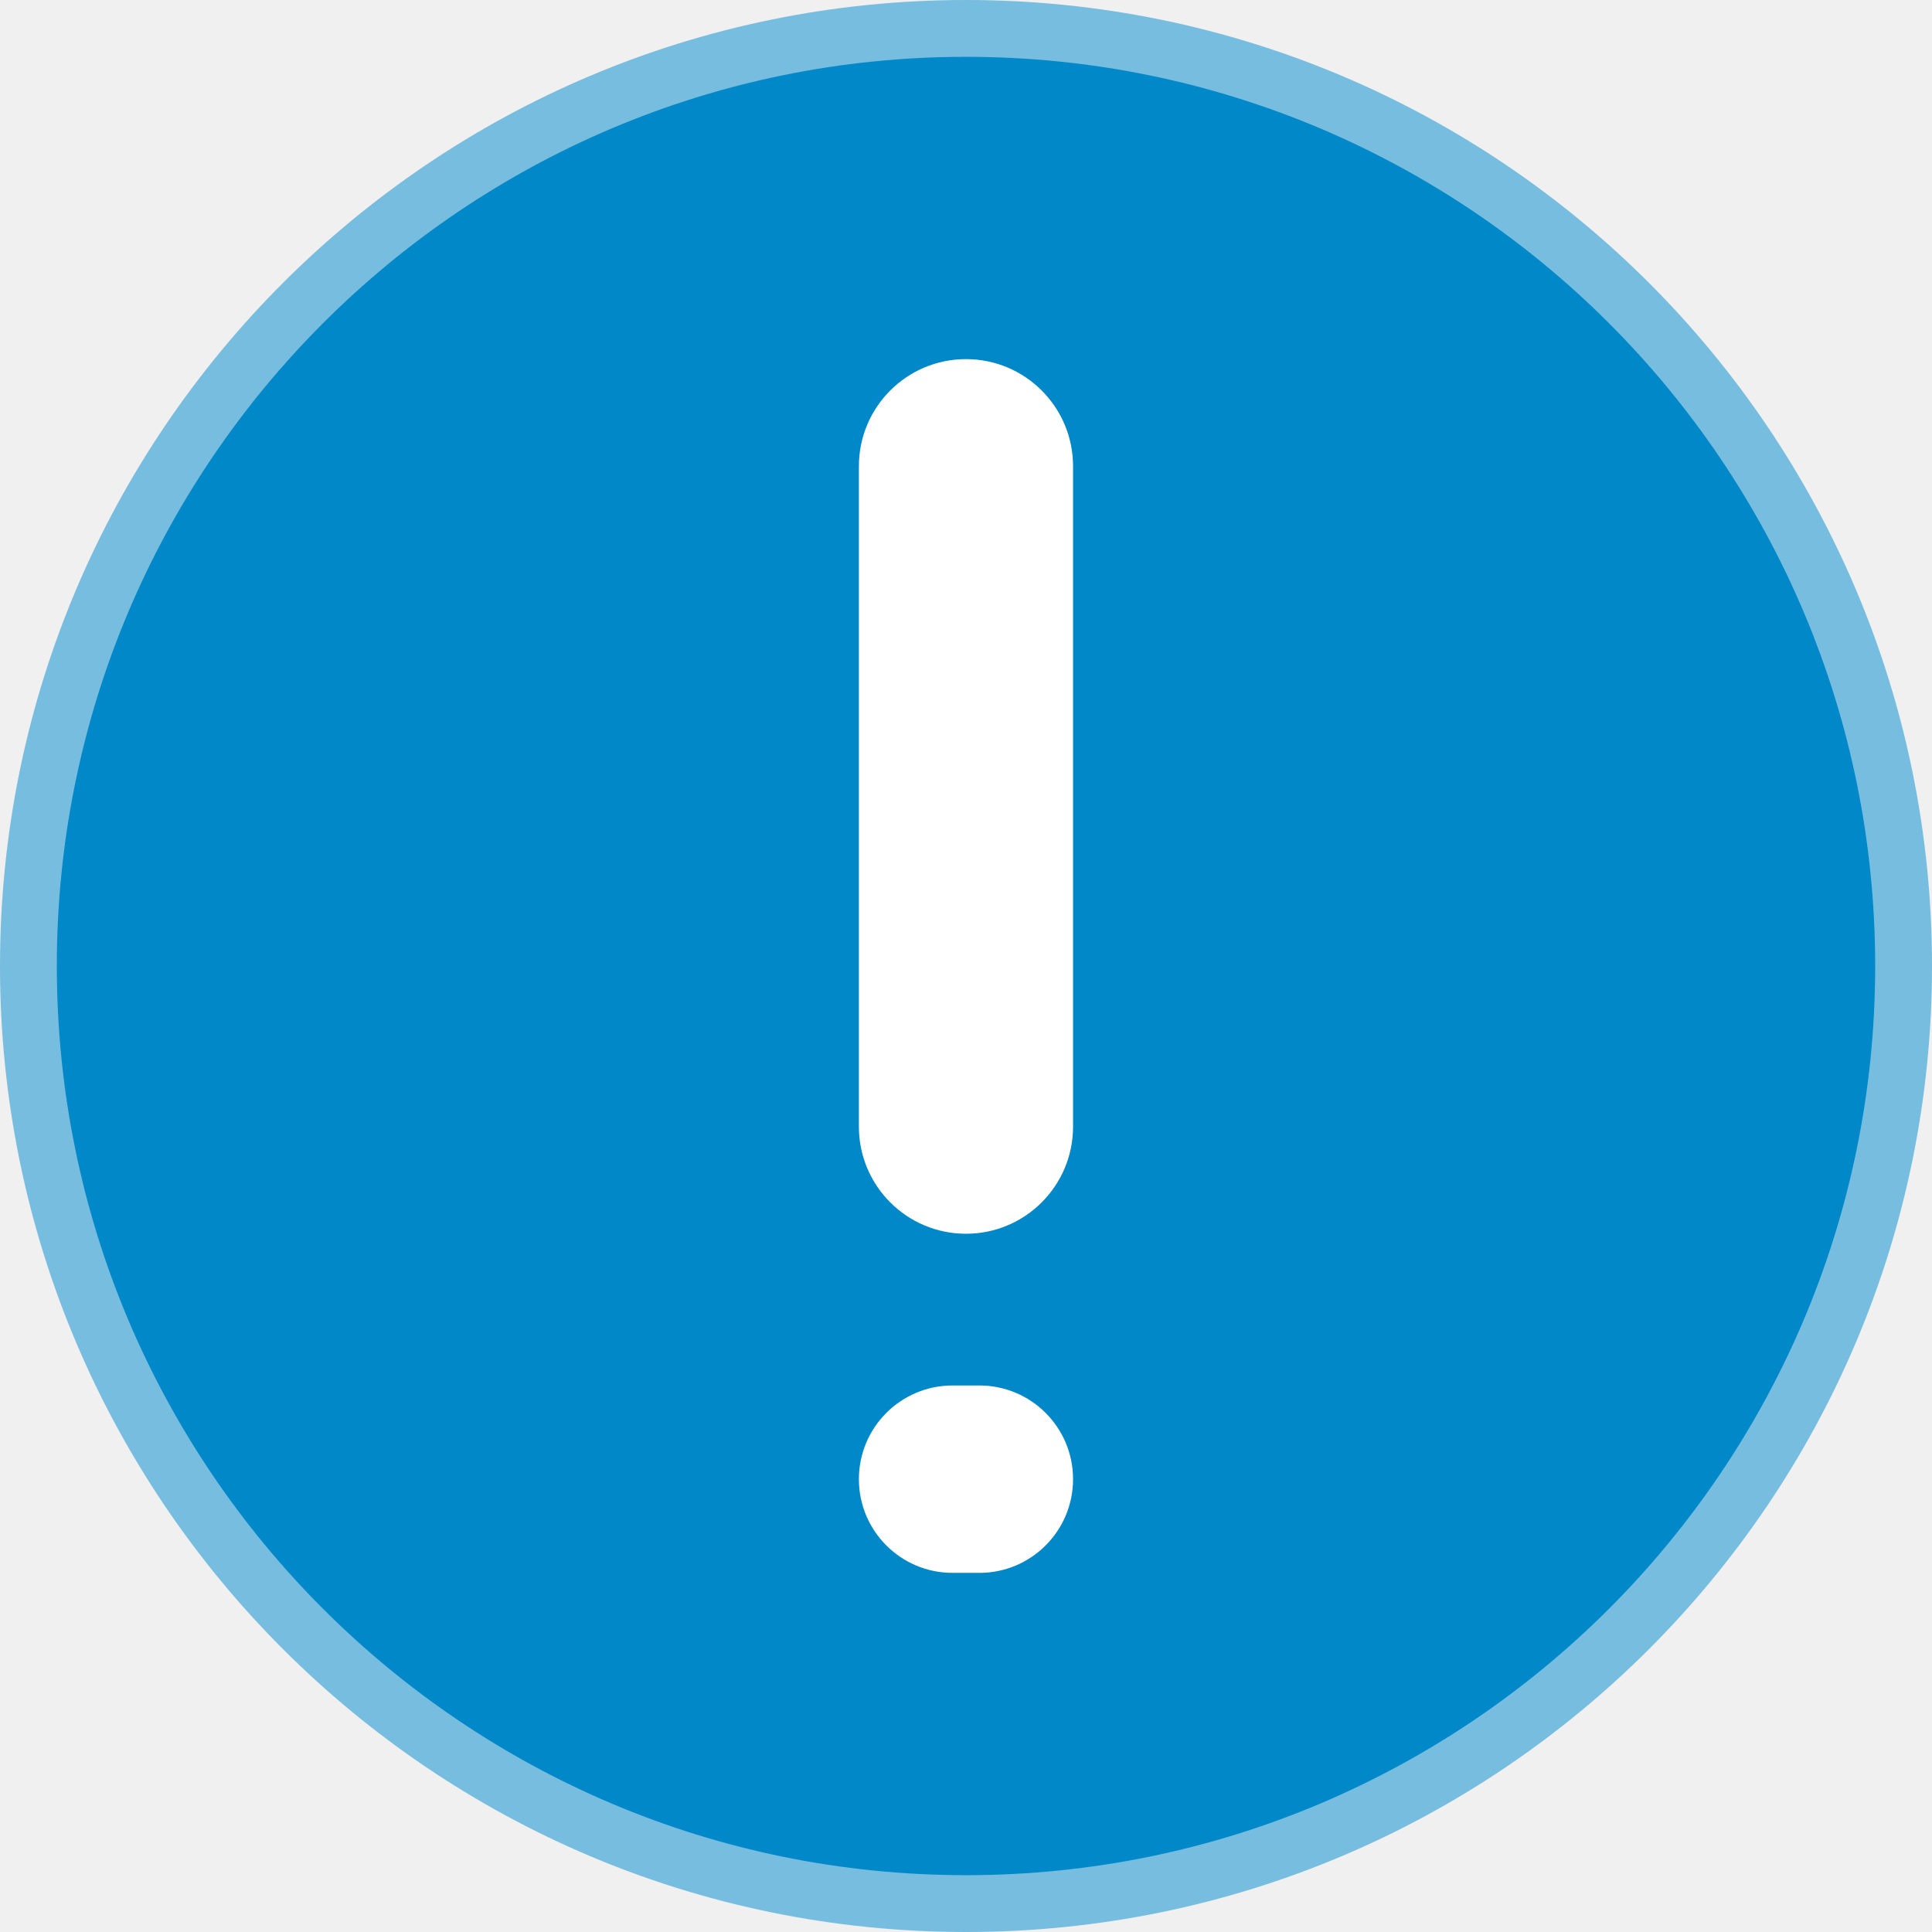
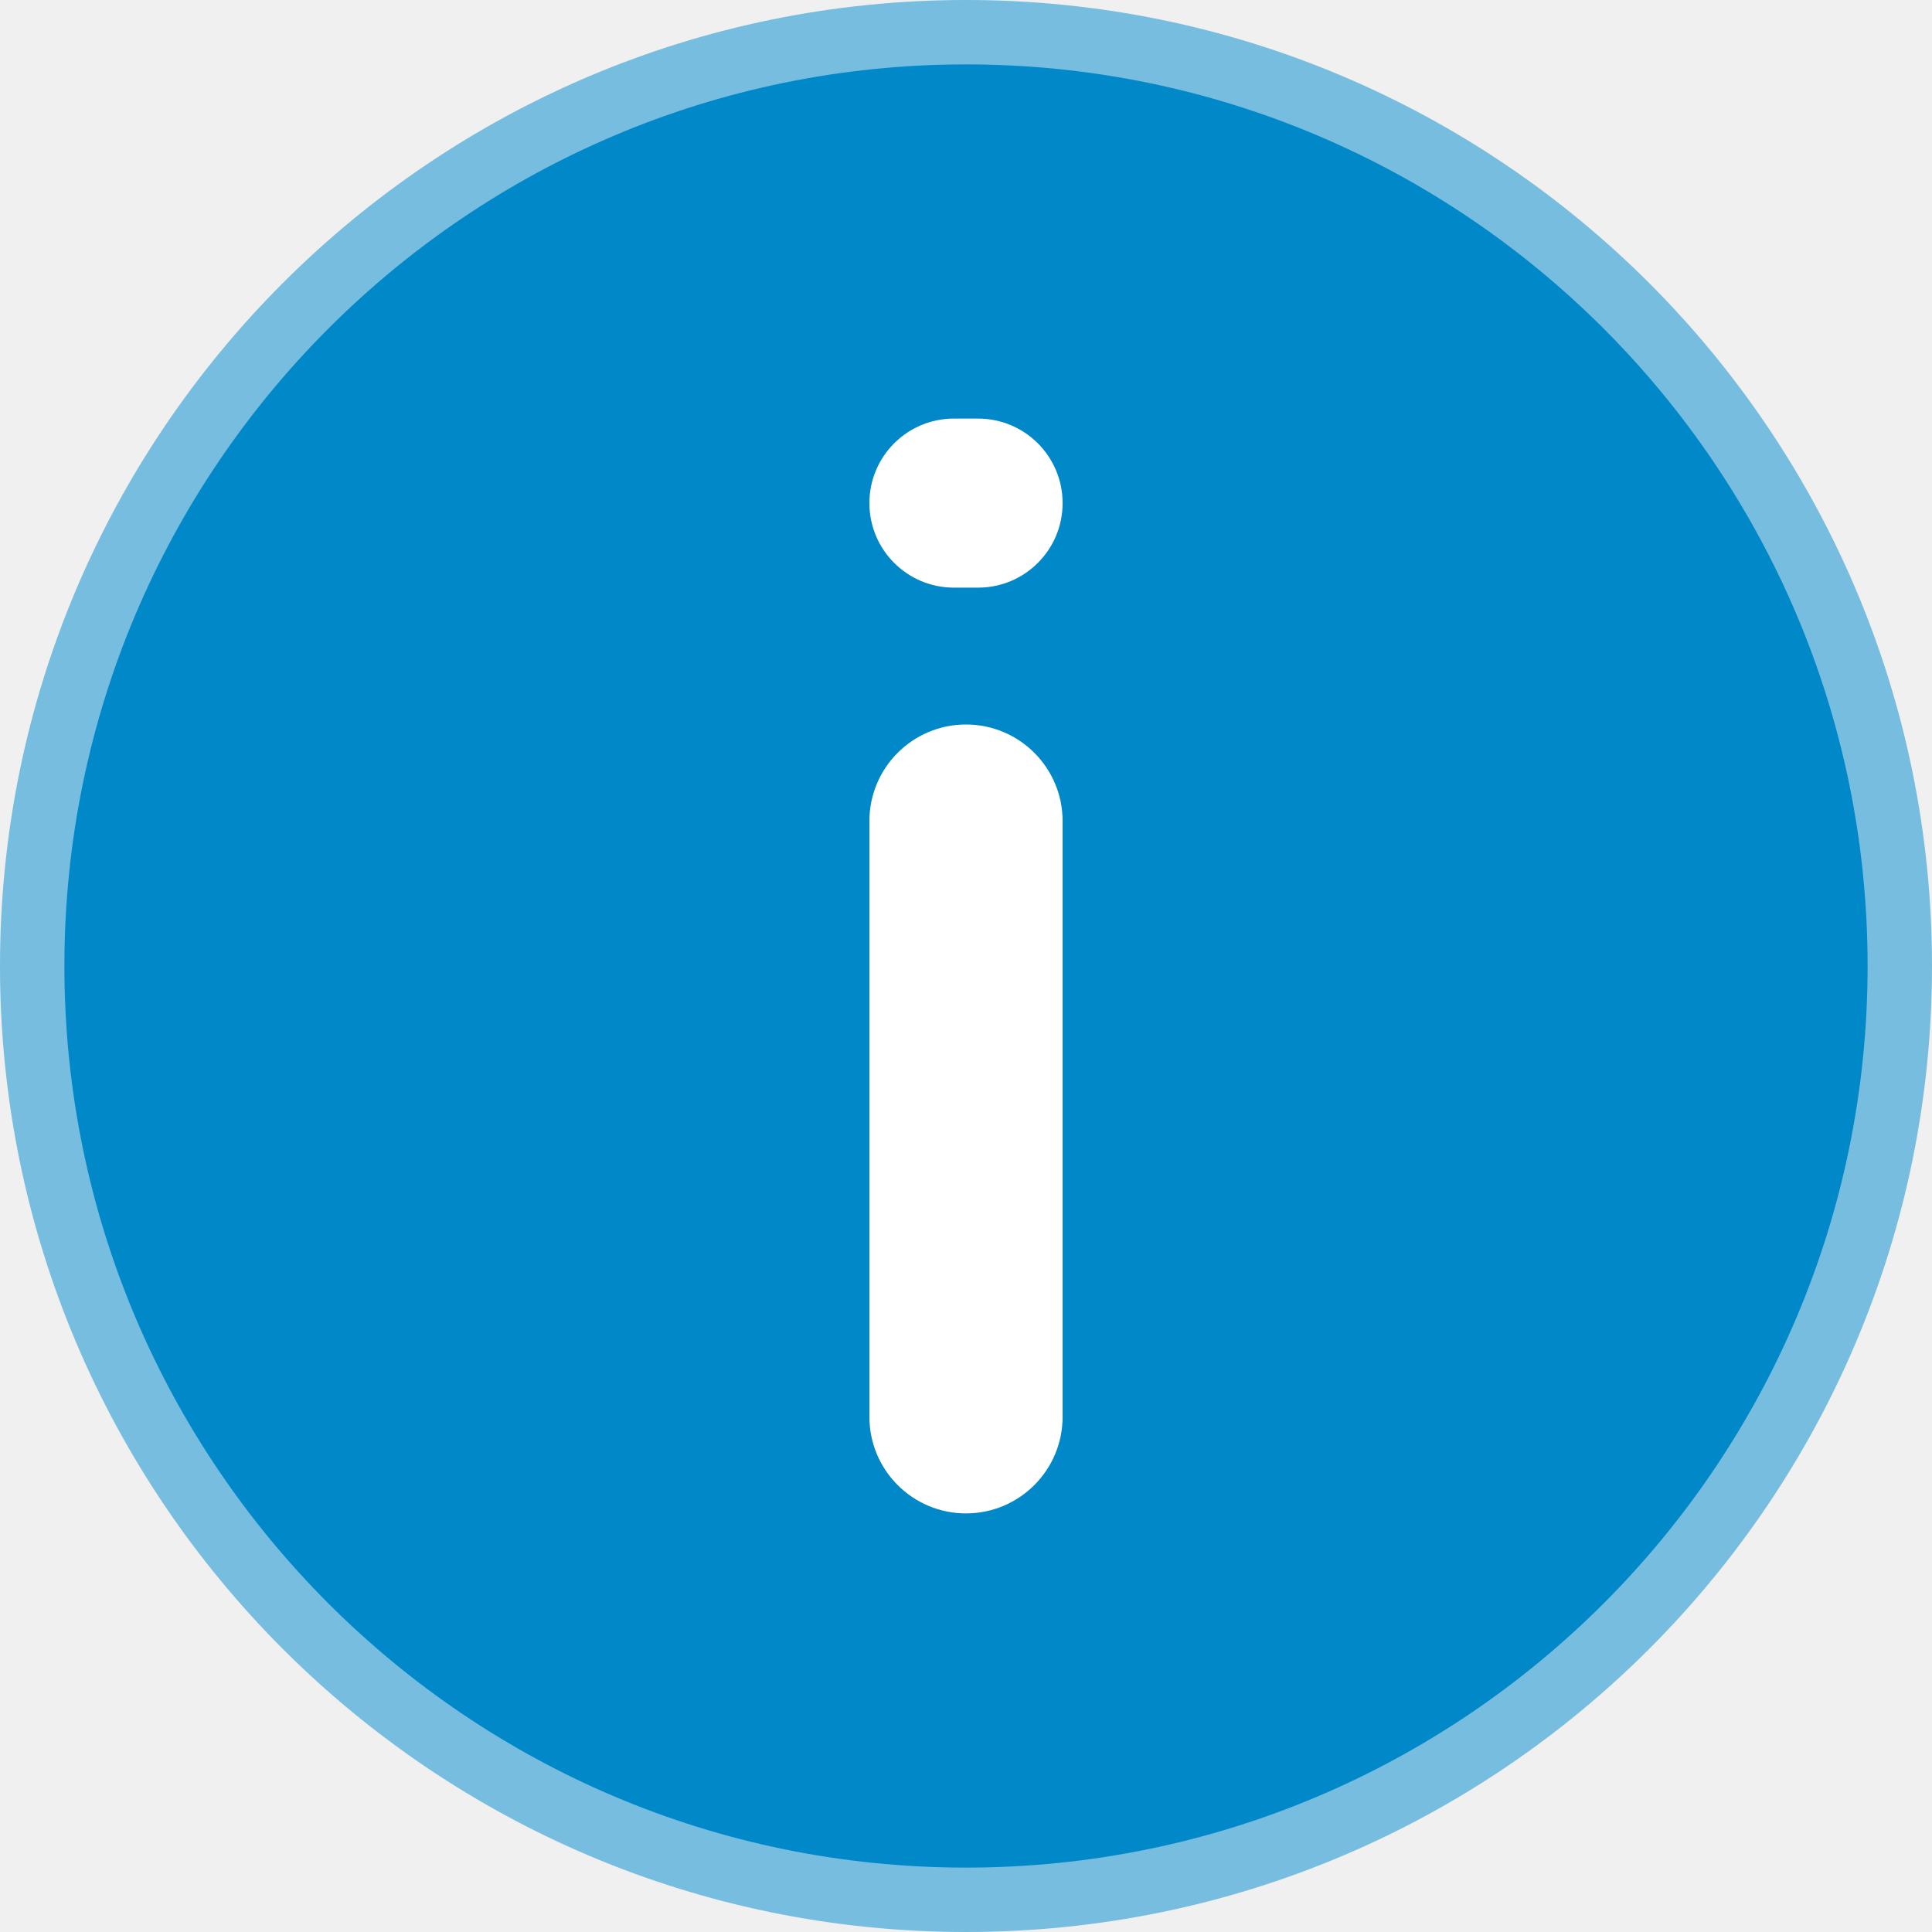
- <svg xmlns="http://www.w3.org/2000/svg" width="34" height="34" viewBox="0 0 34 34" fill="none">
-   <rect x="0.5" y="0.5" width="33" height="33" rx="16.5" fill="#0088C8" />
-   <rect x="0.5" y="0.5" width="33" height="33" rx="16.5" stroke="#77BDDF" />
-   <rect x="15.115" y="6.32" width="3.769" height="15.392" rx="1.885" fill="white" />
-   <rect x="15.115" y="24.382" width="3.769" height="3.298" rx="1.649" fill="white" />
+ <svg xmlns="http://www.w3.org/2000/svg" width="30" height="30" viewBox="0 0 30 30" fill="none">
+   <rect x="0.5" y="0.5" width="29" height="29" rx="14.5" fill="#0088C8" />
+   <rect x="0.5" y="0.5" width="29" height="29" rx="14.5" stroke="#77BDDF" />
+   <rect x="16.5" y="23.5" width="3" height="12.25" rx="1.5" transform="rotate(-180 16.5 23.5)" fill="white" />
+   <rect x="16.5" y="9.125" width="3" height="2.625" rx="1.312" transform="rotate(-180 16.5 9.12488)" fill="white" />
</svg>
